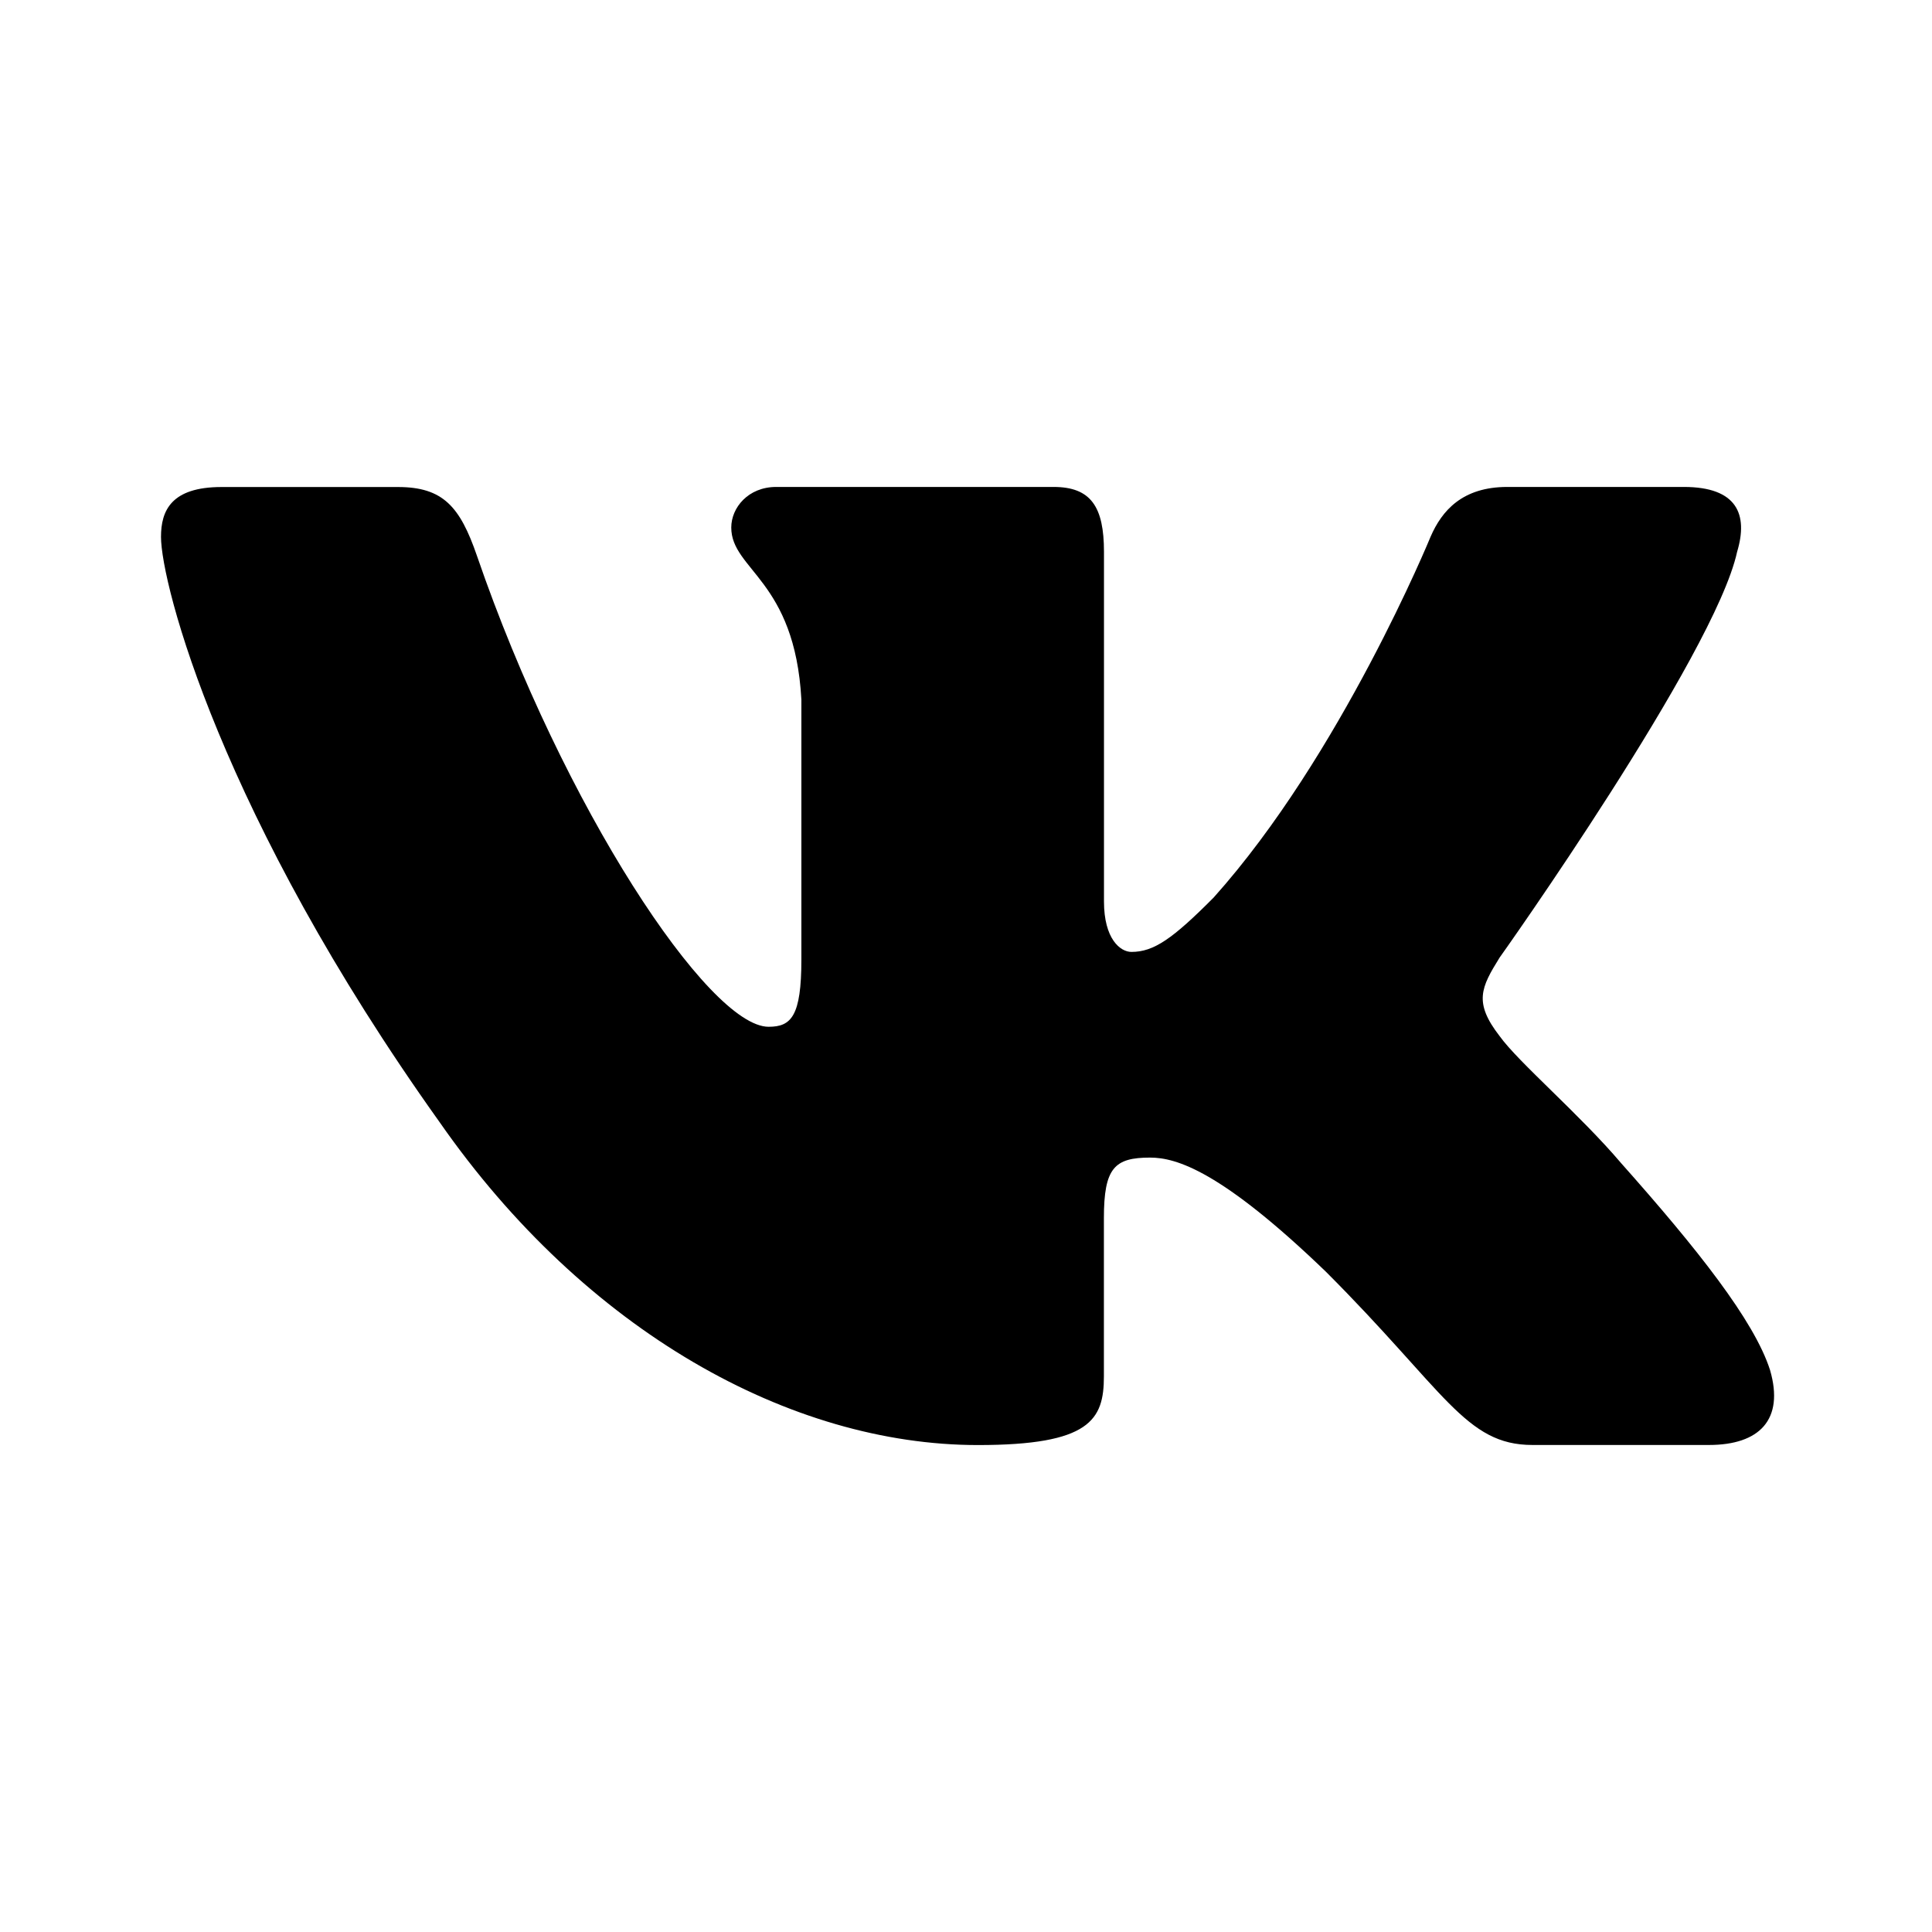
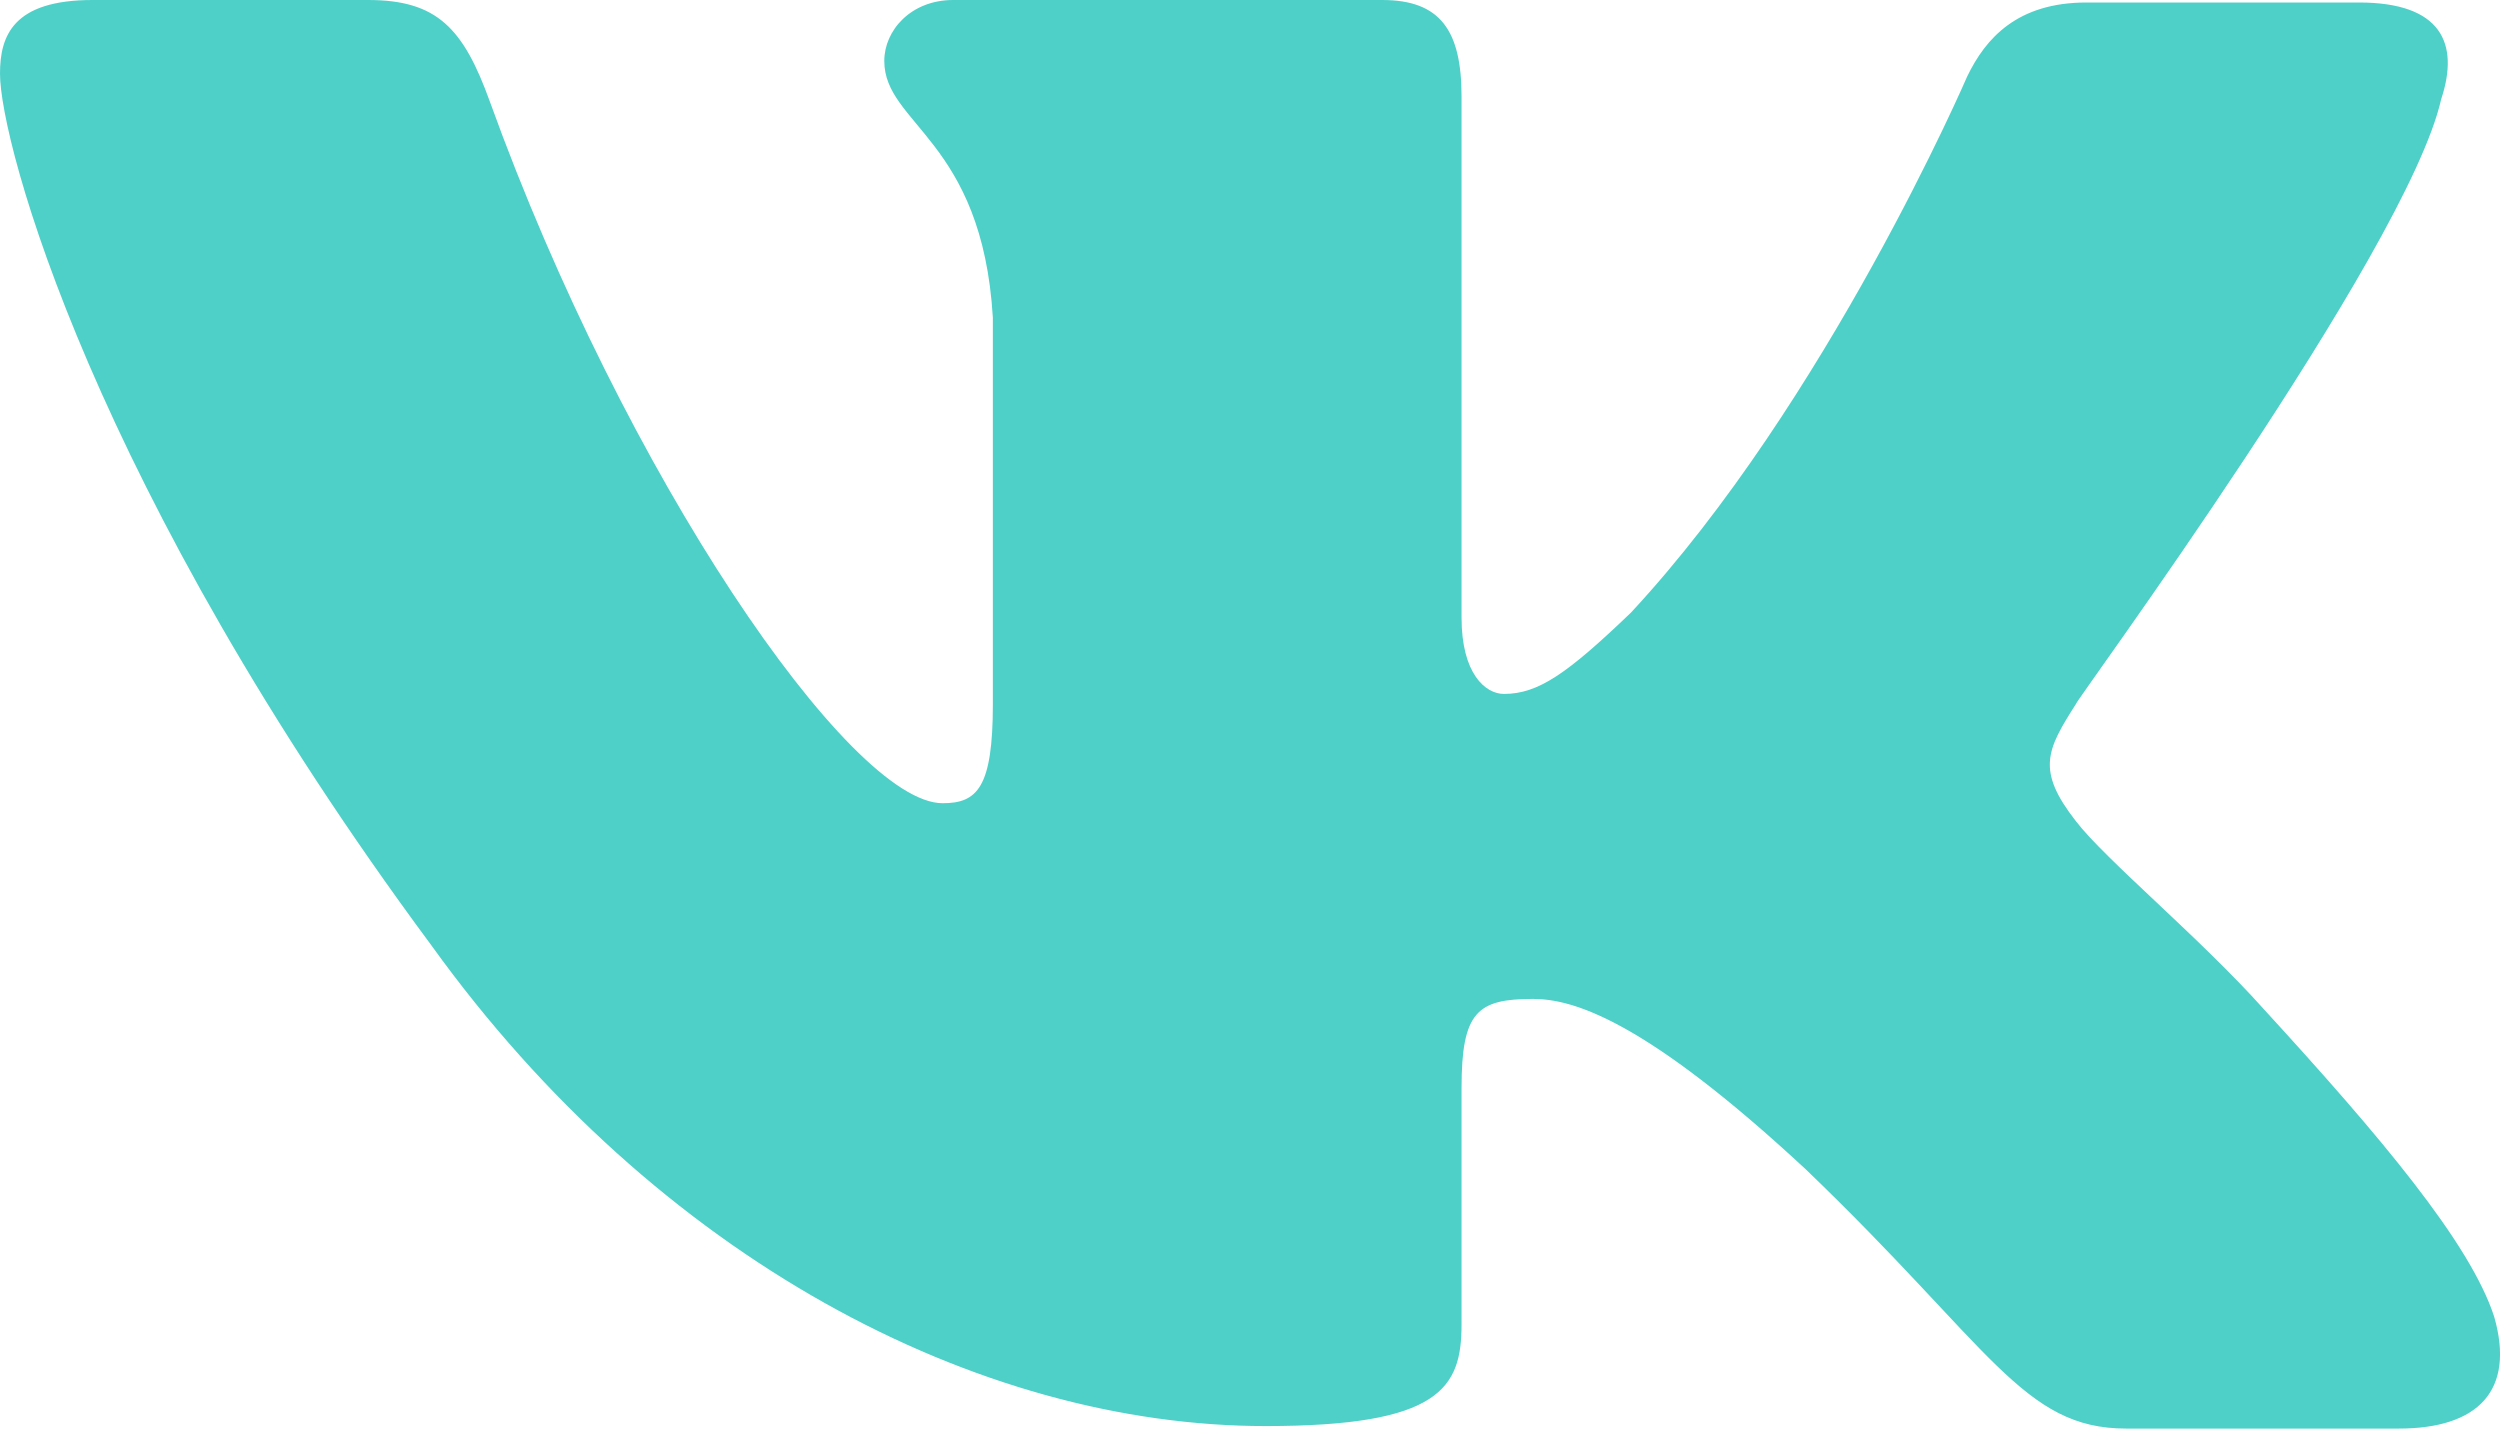
- <svg xmlns="http://www.w3.org/2000/svg" width="24" height="24" viewBox="0 0 24 24" fill="none">
-   <path d="M21.579 6.855C21.719 6.39 21.579 6.049 20.917 6.049H18.724C18.166 6.049 17.911 6.344 17.771 6.668C17.771 6.668 16.656 9.387 15.076 11.15C14.566 11.663 14.333 11.825 14.055 11.825C13.916 11.825 13.714 11.663 13.714 11.198V6.855C13.714 6.297 13.553 6.049 13.088 6.049H9.642C9.294 6.049 9.084 6.307 9.084 6.553C9.084 7.081 9.874 7.203 9.955 8.691V11.919C9.955 12.626 9.828 12.755 9.548 12.755C8.805 12.755 6.997 10.026 5.924 6.902C5.715 6.295 5.504 6.05 4.944 6.05H2.752C2.125 6.05 2 6.345 2 6.669C2 7.251 2.743 10.131 5.461 13.94C7.273 16.541 9.824 17.951 12.148 17.951C13.541 17.951 13.713 17.638 13.713 17.098V15.132C13.713 14.506 13.846 14.38 14.287 14.38C14.611 14.38 15.169 14.544 16.47 15.797C17.956 17.283 18.202 17.95 19.037 17.95H21.229C21.855 17.95 22.168 17.637 21.988 17.019C21.791 16.404 21.081 15.509 20.139 14.45C19.627 13.846 18.862 13.196 18.629 12.871C18.304 12.452 18.398 12.267 18.629 11.895C18.63 11.896 21.301 8.134 21.579 6.855Z" fill="black" />
+ <svg xmlns="http://www.w3.org/2000/svg" width="21" height="12" viewBox="0 0 21 12" fill="none">
+   <path fill-rule="evenodd" clip-rule="evenodd" d="M20.506 0.833C20.662 0.363 20.506 0.021 19.816 0.021H17.526C16.947 0.021 16.68 0.32 16.525 0.641C16.525 0.641 15.346 3.374 13.7 5.146C13.166 5.658 12.922 5.829 12.633 5.829C12.477 5.829 12.277 5.658 12.277 5.189V0.811C12.277 0.256 12.099 0 11.61 0H8.007C7.651 0 7.428 0.256 7.428 0.512C7.428 1.046 8.251 1.174 8.34 2.669V5.915C8.34 6.619 8.207 6.747 7.918 6.747C7.139 6.747 5.249 3.993 4.115 0.854C3.892 0.235 3.67 0 3.091 0H0.778C0.111 0 0 0.299 0 0.619C0 1.196 0.778 4.1 3.625 7.943C5.516 10.569 8.207 11.979 10.631 11.979C12.099 11.979 12.277 11.658 12.277 11.125V9.139C12.277 8.498 12.41 8.391 12.877 8.391C13.211 8.391 13.811 8.562 15.168 9.822C16.725 11.317 16.992 12 17.859 12H20.15C20.817 12 21.129 11.68 20.951 11.06C20.75 10.441 19.994 9.544 19.016 8.477C18.482 7.879 17.681 7.217 17.437 6.897C17.103 6.47 17.192 6.299 17.437 5.915C17.414 5.915 20.217 2.114 20.506 0.833Z" fill="#4ED0C8" />
</svg>
